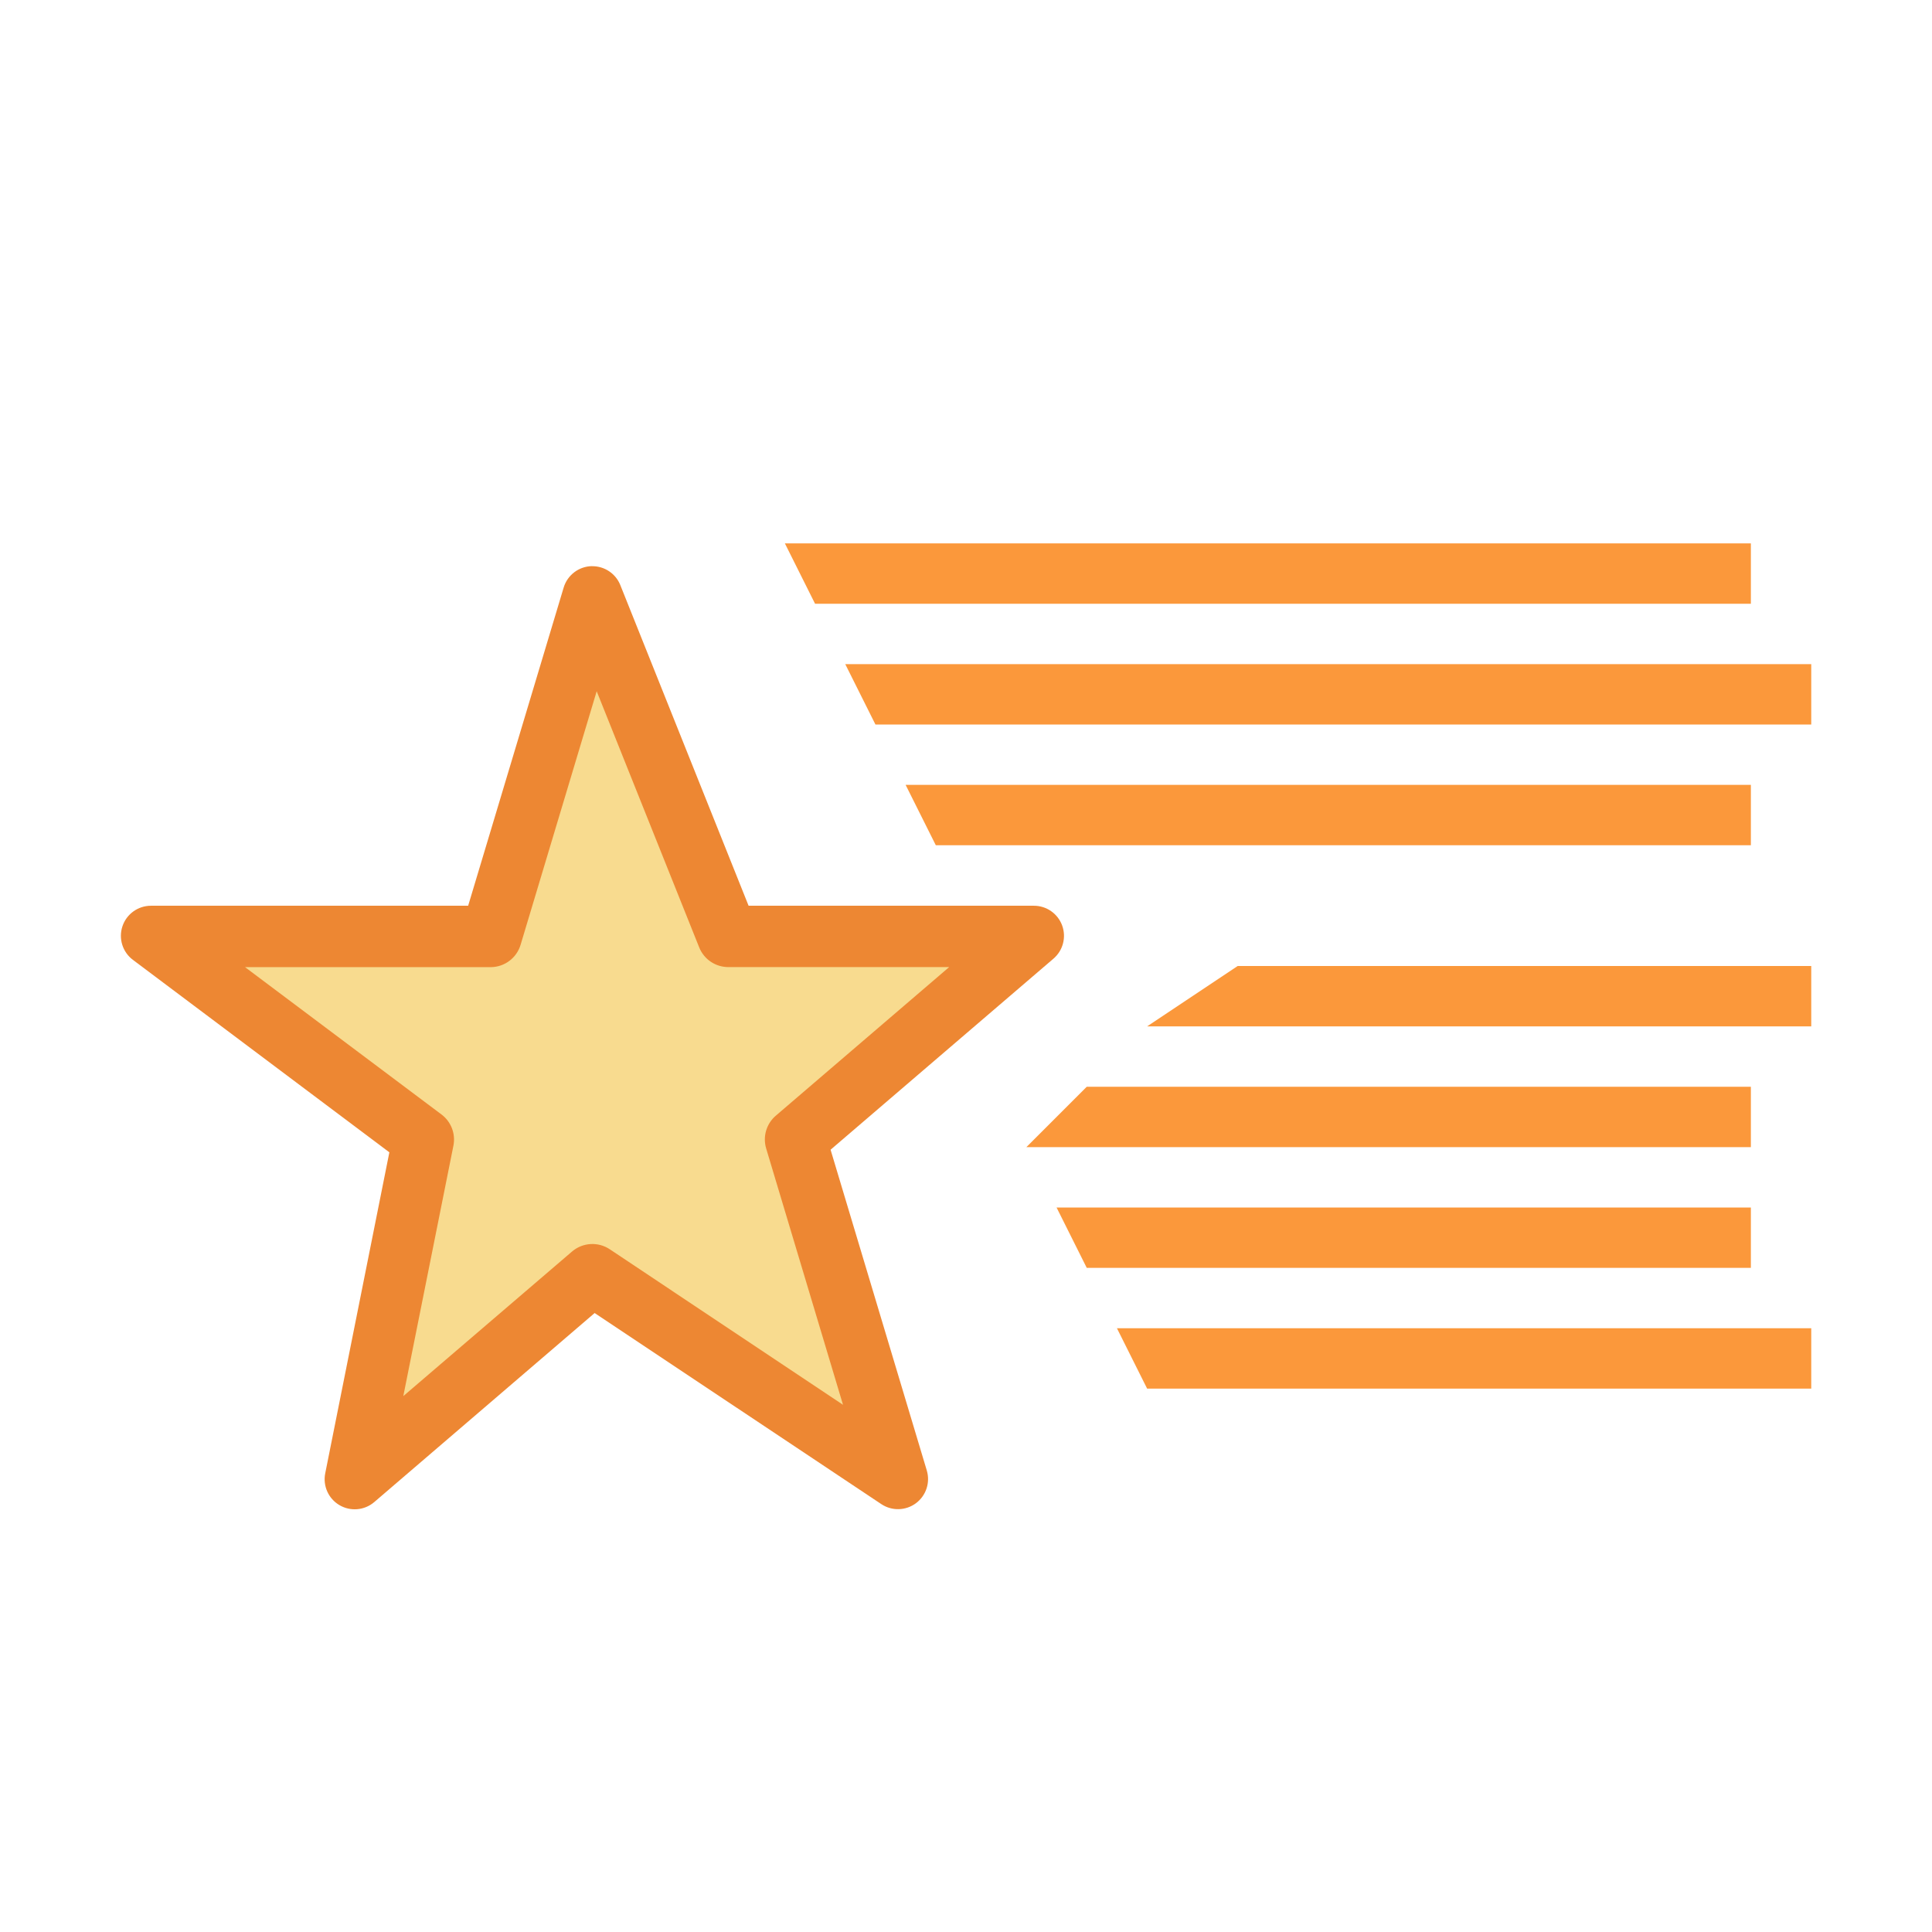
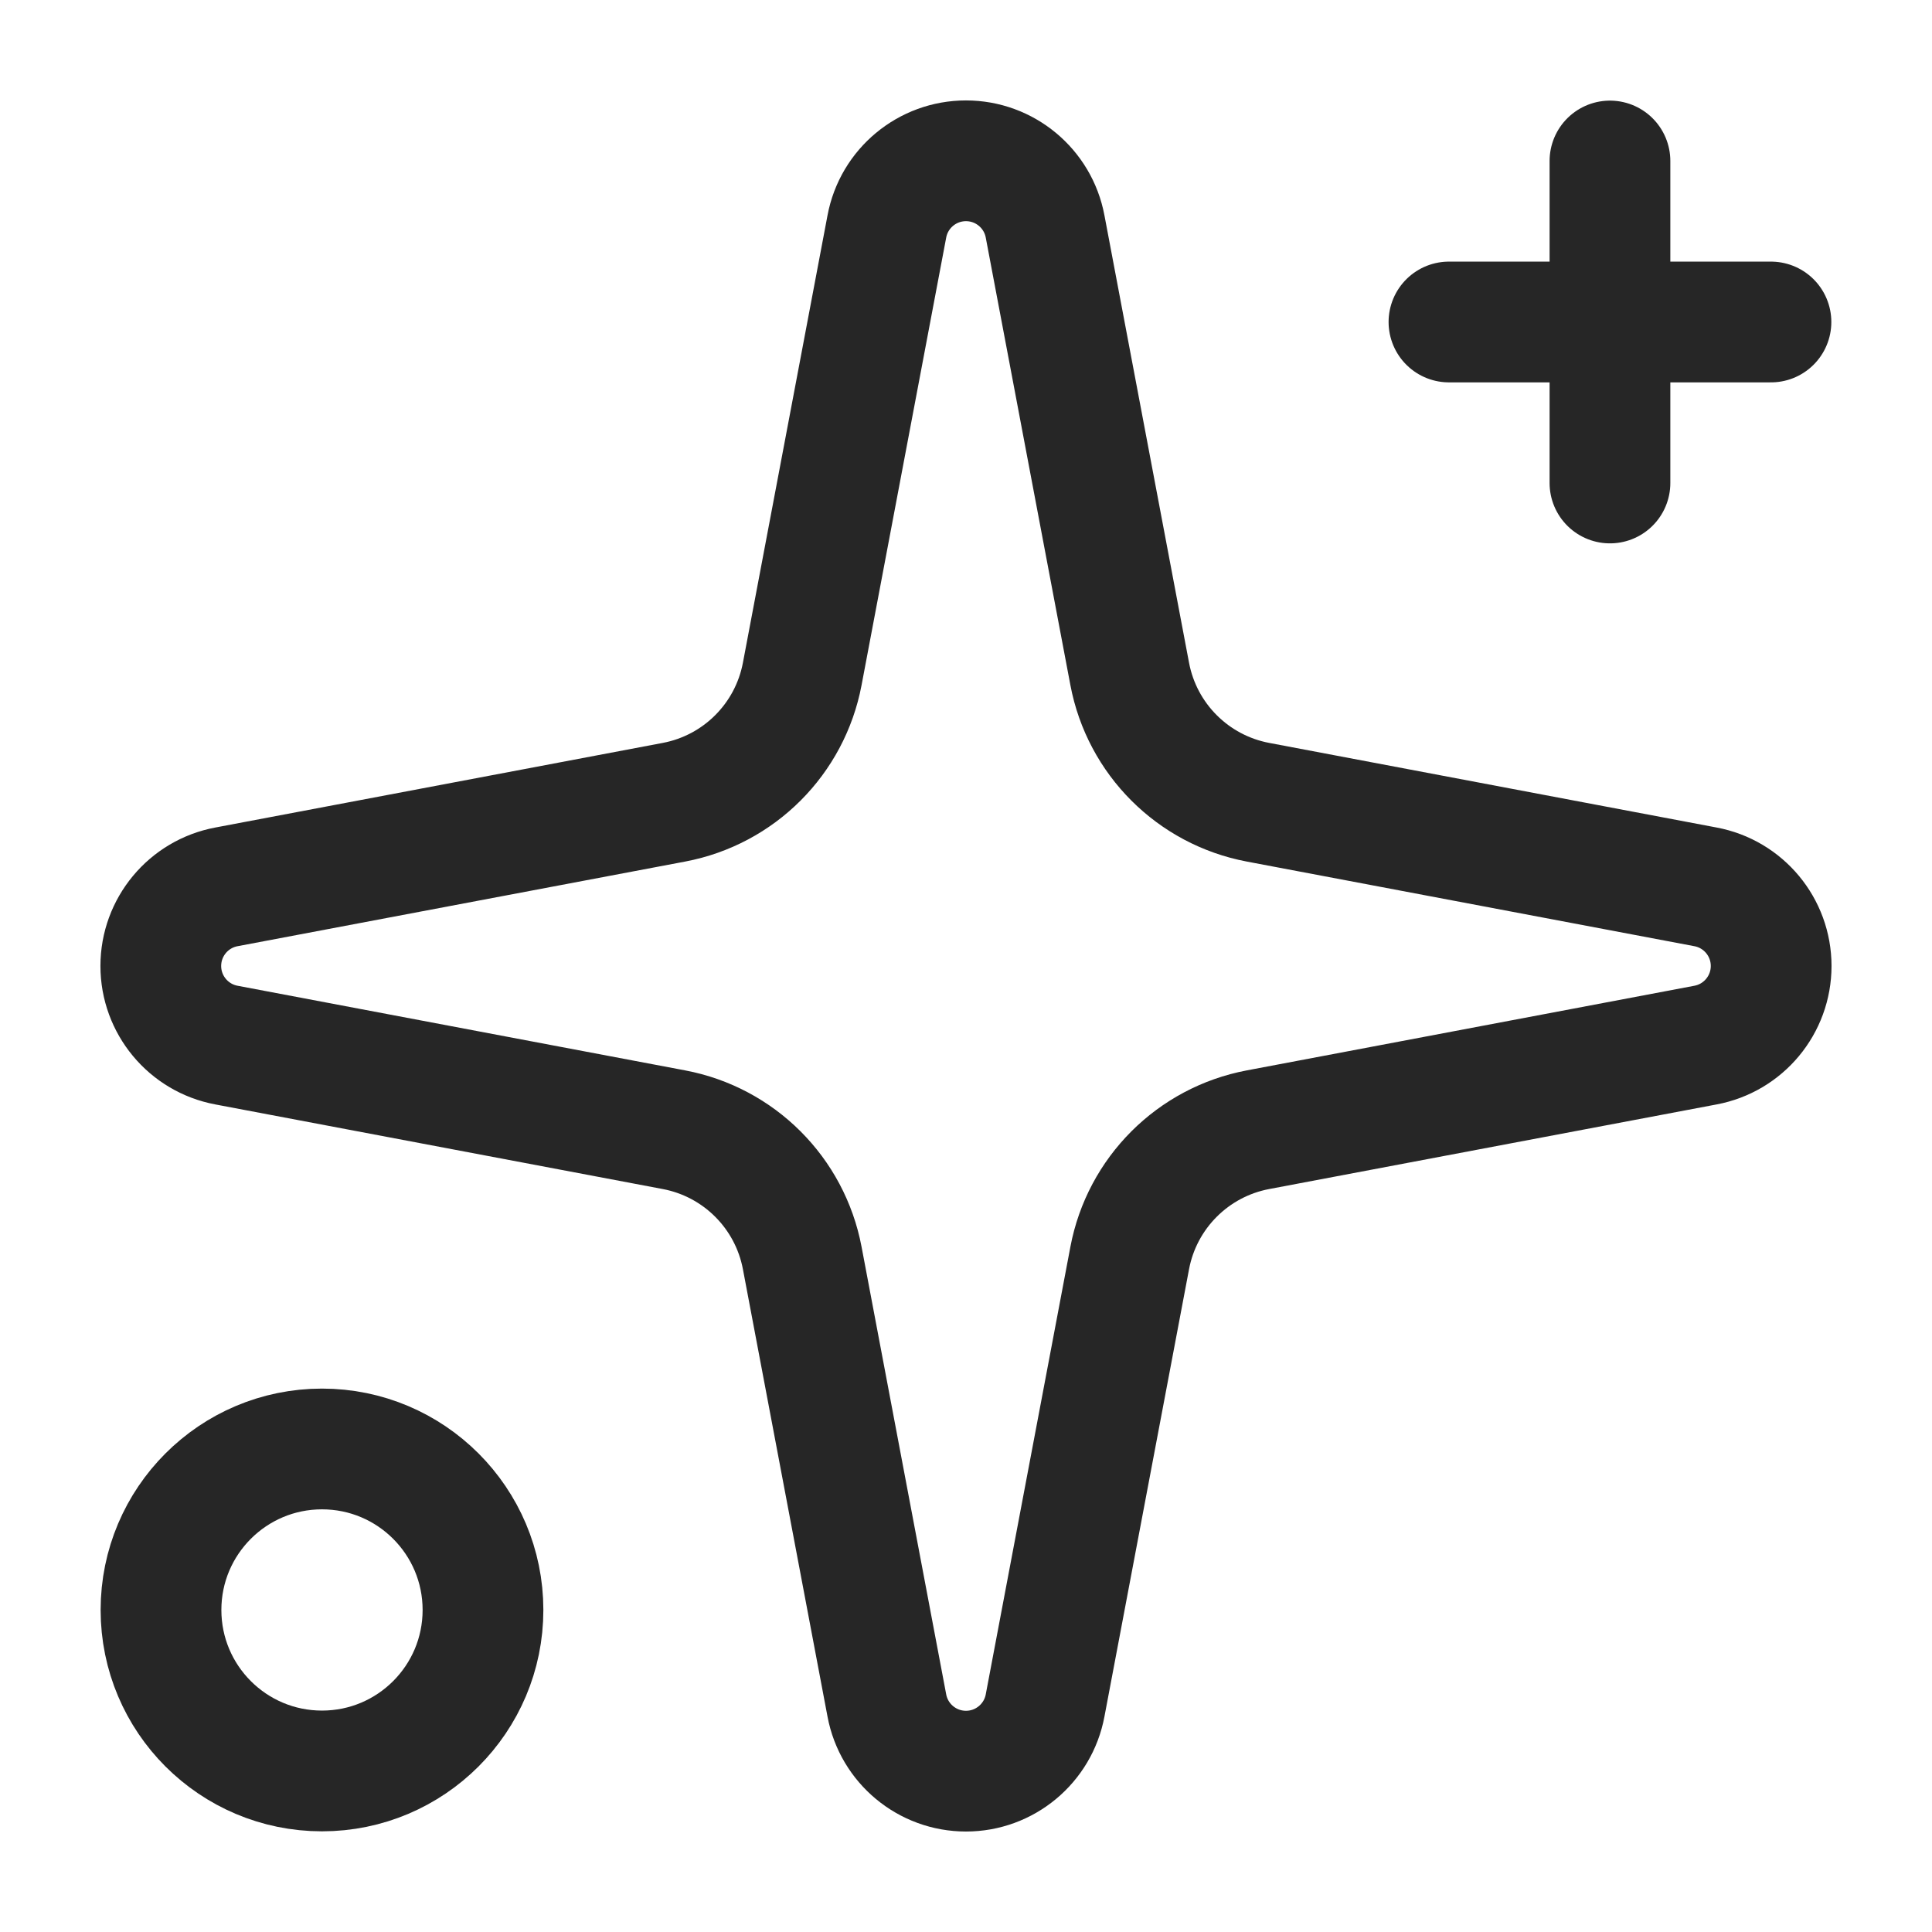
- <svg xmlns="http://www.w3.org/2000/svg" viewBox="0 0 32 32">
-   <path d="m9.807 9.377a.498.498 0 0 0 -.471.355l-1.582 5.27h-5.254a.498.498 0 0 0 -.299.896l4.248 3.188-1.062 5.316a.498.498 0 0 0 .812.477l3.65-3.131 4.75 3.166a.498.498 0 0 0 .752-.557l-1.594-5.314 3.691-3.164a.498.498 0 0 0 -.324-.877h-4.725l-2.125-5.312a.498.498 0 0 0 -.469-.312z" fill="#ed8733" />
-   <path d="m13 9 .5 1h15.5v-1zm1 2 .5 1h15.5v-1zm1 2 .5 1h13.5v-1zm5.5 3-1.5 1h11v-1zm-2.5 2-1 1h12v-1zm-.5 2 .5 1h11v-1zm1 2 .5 1h11v-1z" fill="#fb983b" />
-   <path d="m9.883 11.449-1.26 4.199a.519.519 0 0 1 -.498.371h-4.066l3.252 2.439a.519.519 0 0 1 .199.518l-.83 4.148 2.795-2.395a.519.519 0 0 1 .625-.037l3.863 2.576-1.273-4.246a.519.519 0 0 1 .16-.543l2.871-2.461h-3.658a.519.519 0 0 1 -.482-.326z" fill="#f8db8f" />
+ <svg xmlns="http://www.w3.org/2000/svg" width="32" height="32" viewBox="0 0 32 32">
+   <g transform="translate(0 0) scale(1.3333)" fill="none" stroke="#262626" stroke-width="1.5" stroke-linecap="round" stroke-linejoin="round">
+     <path d="M11.017 2.814a1 1 0 0 1 1.966 0l1.051 5.558a2 2 0 0 0 1.594 1.594l5.558 1.051a1 1 0 0 1 0 1.966l-5.558 1.051a2 2 0 0 0-1.594 1.594l-1.051 5.558a1 1 0 0 1-1.966 0l-1.051-5.558a2 2 0 0 0-1.594-1.594l-5.558-1.051a1 1 0 0 1 0-1.966l5.558-1.051a2 2 0 0 0 1.594-1.594z" />
+     <path d="M20 2v4" />
+     <path d="M22 4h-4" />
+     <circle cx="4" cy="20" r="2" />
+   </g>
</svg>
